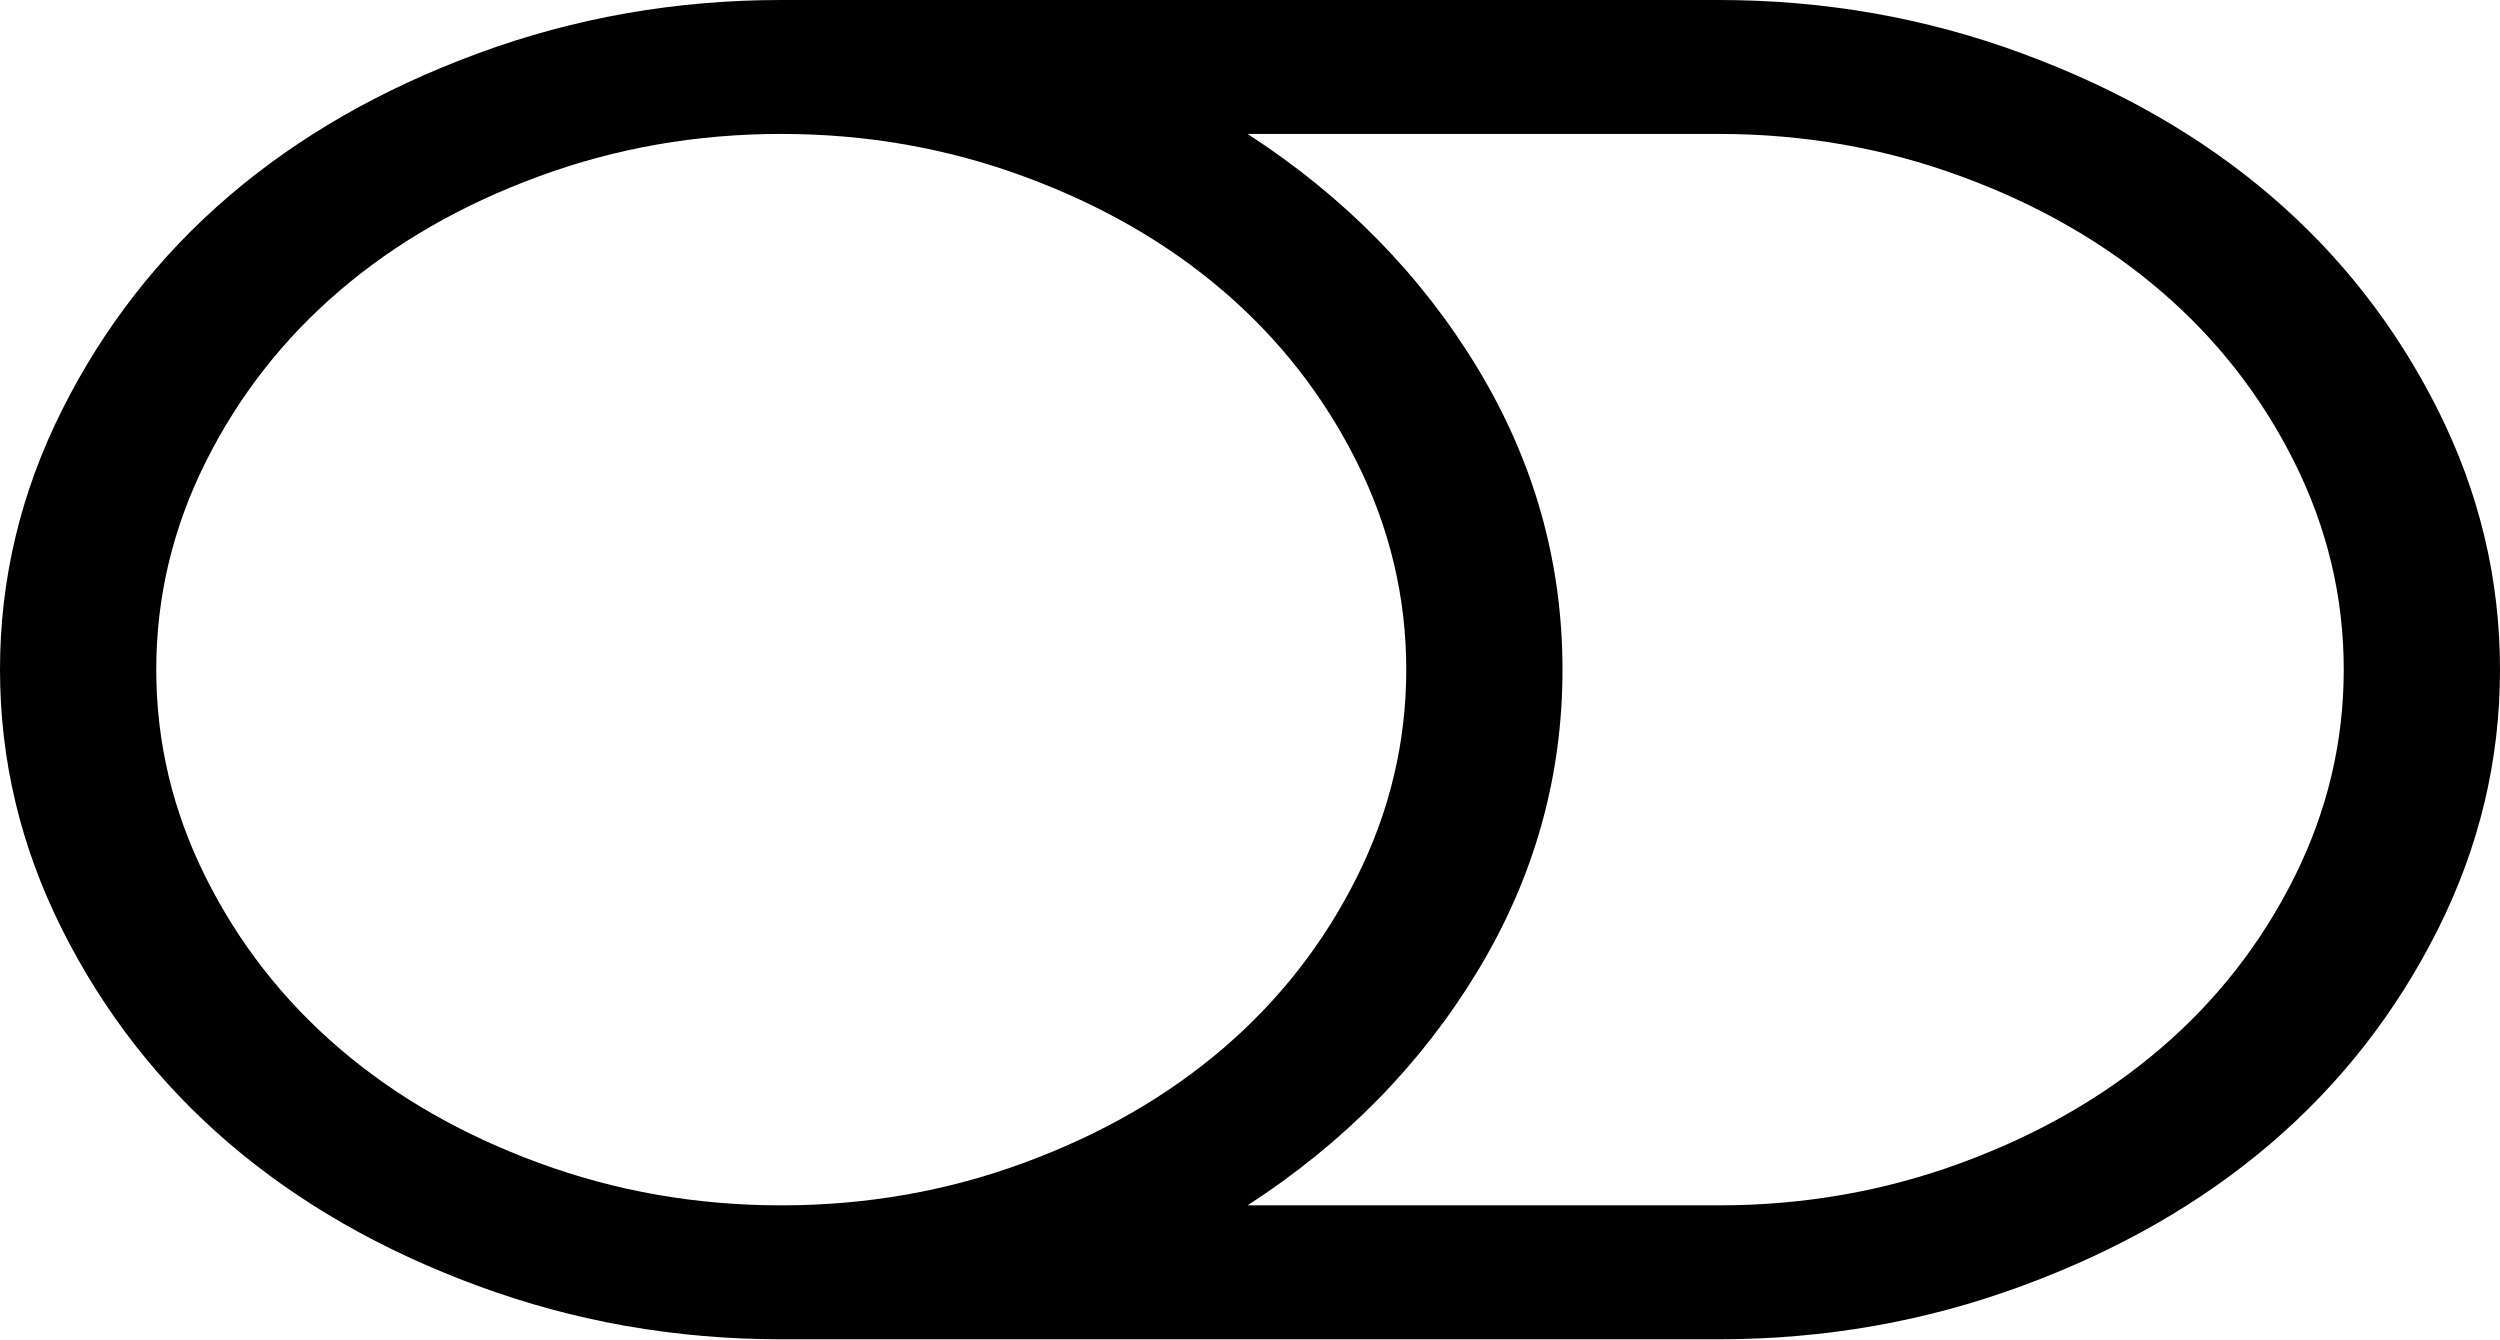
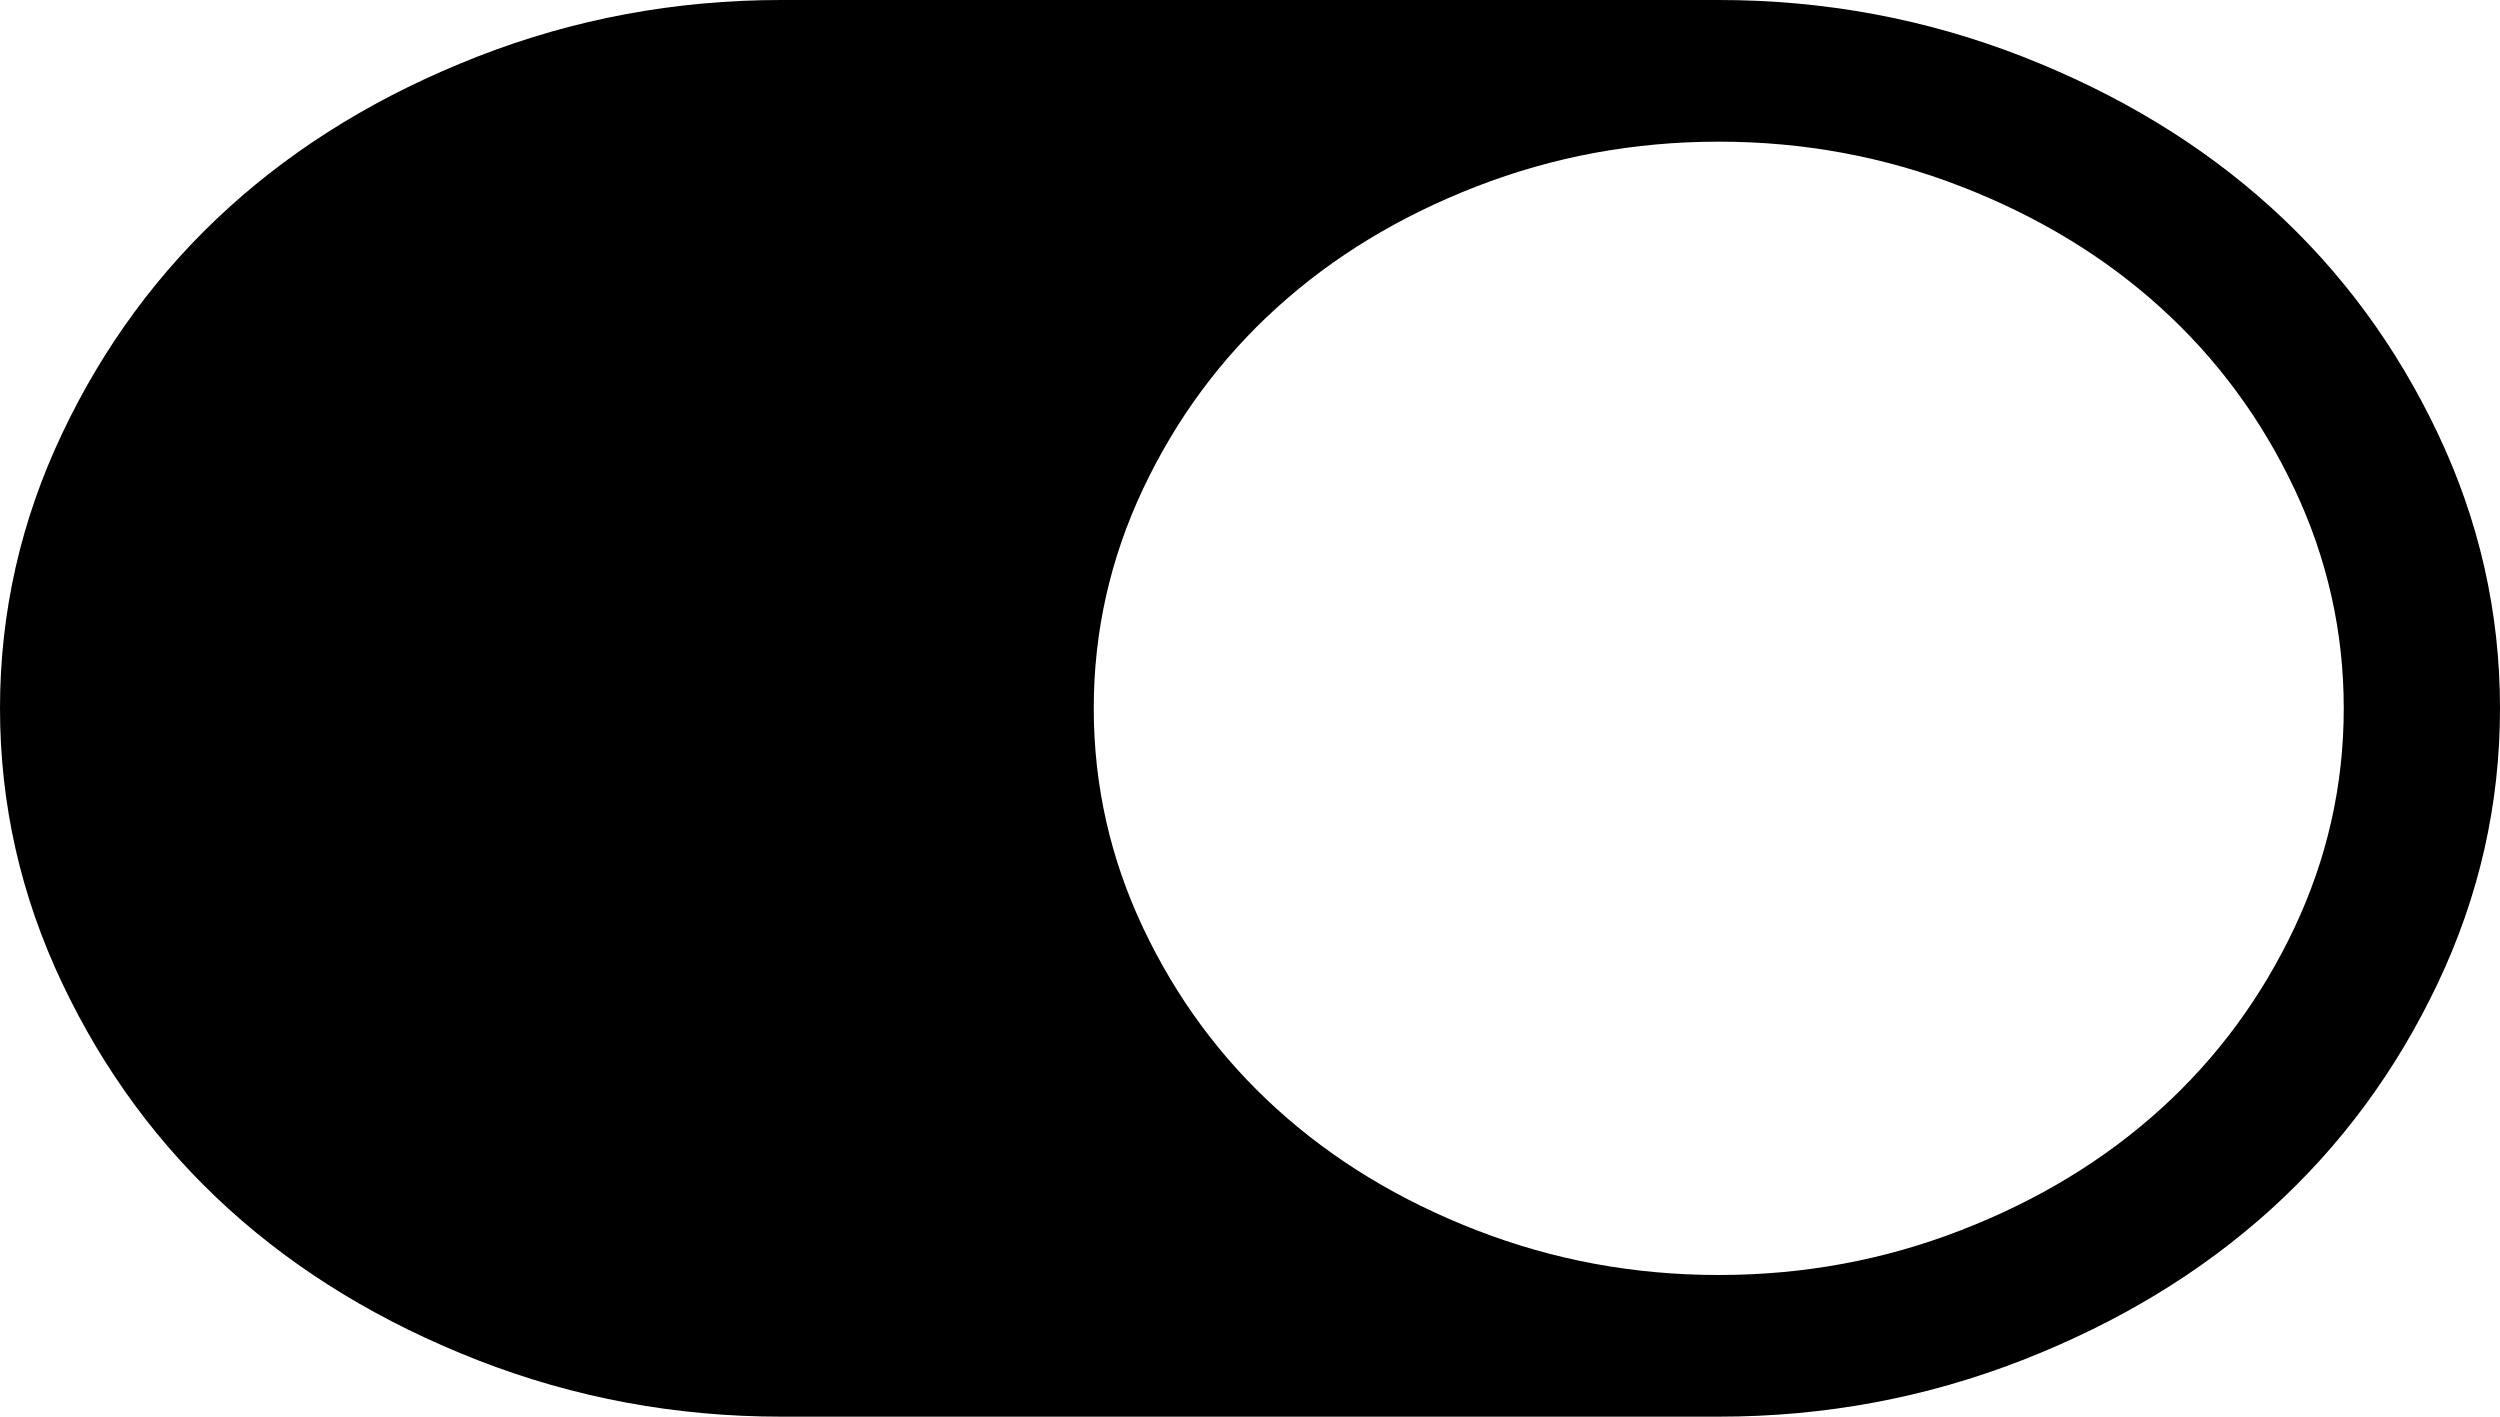
- <svg xmlns="http://www.w3.org/2000/svg" version="1.1" width="28px" height="15px">
-   <g transform="matrix(1 0 0 1 -371 -230 )">
-     <path d="M 15.196 9.826  C 15.565 9.088  15.75 8.312  15.75 7.5  C 15.75 6.688  15.565 5.912  15.196 5.174  C 14.827 4.436  14.328 3.797  13.699 3.258  C 13.07 2.719  12.325 2.291  11.464 1.975  C 10.603 1.658  9.698 1.5  8.75 1.5  C 7.802 1.5  6.897 1.658  6.036 1.975  C 5.175 2.291  4.43 2.719  3.801 3.258  C 3.172 3.797  2.673 4.436  2.304 5.174  C 1.935 5.912  1.75 6.688  1.75 7.5  C 1.75 8.312  1.935 9.088  2.304 9.826  C 2.673 10.564  3.172 11.203  3.801 11.742  C 4.43 12.281  5.175 12.709  6.036 13.025  C 6.897 13.342  7.802 13.5  8.75 13.5  C 9.698 13.5  10.603 13.342  11.464 13.025  C 12.325 12.709  13.07 12.281  13.699 11.742  C 14.328 11.203  14.827 10.564  15.196 9.826  Z M 25.696 9.826  C 26.065 9.088  26.25 8.312  26.25 7.5  C 26.25 6.688  26.065 5.912  25.696 5.174  C 25.327 4.436  24.828 3.797  24.199 3.258  C 23.57 2.719  22.825 2.291  21.964 1.975  C 21.103 1.658  20.198 1.5  19.25 1.5  L 13.973 1.5  C 15.057 2.203  15.916 3.078  16.55 4.125  C 17.183 5.172  17.5 6.297  17.5 7.5  C 17.5 8.703  17.183 9.828  16.55 10.875  C 15.916 11.922  15.057 12.797  13.973 13.5  L 19.25 13.5  C 20.198 13.5  21.103 13.342  21.964 13.025  C 22.825 12.709  23.57 12.281  24.199 11.742  C 24.828 11.203  25.327 10.564  25.696 9.826  Z M 27.303 4.588  C 27.768 5.514  28 6.484  28 7.5  C 28 8.516  27.768 9.486  27.303 10.412  C 26.838 11.338  26.216 12.135  25.437 12.803  C 24.657 13.471  23.728 14.004  22.647 14.402  C 21.567 14.801  20.435 15  19.25 15  L 8.75 15  C 7.565 15  6.433 14.801  5.353 14.402  C 4.272 14.004  3.343 13.471  2.563 12.803  C 1.784 12.135  1.162 11.338  0.697 10.412  C 0.232 9.486  0 8.516  0 7.5  C 0 6.484  0.232 5.514  0.697 4.588  C 1.162 3.662  1.784 2.865  2.563 2.197  C 3.343 1.529  4.272 0.996  5.353 0.598  C 6.433 0.199  7.565 0  8.75 0  L 19.25 0  C 20.435 0  21.567 0.199  22.647 0.598  C 23.728 0.996  24.657 1.529  25.437 2.197  C 26.216 2.865  26.838 3.662  27.303 4.588  Z " fill-rule="nonzero" fill="#000000" stroke="none" transform="matrix(1 0 0 1 371 230 )" />
+ <svg xmlns="http://www.w3.org/2000/svg" version="1.1" width="30px" height="17px">
+   <g transform="matrix(1 0 0 1 -372 -169 )">
+     <path d="M 0.747 11.8  C 0.249 10.751  0 9.651  0 8.5  C 0 7.349  0.249 6.249  0.747 5.2  C 1.245 4.15  1.912 3.247  2.747 2.49  C 3.582 1.733  4.578 1.129  5.735 0.677  C 6.892 0.226  8.105 0  9.375 0  L 20.625 0  C 21.895 0  23.108 0.226  24.265 0.677  C 25.422 1.129  26.418 1.733  27.253 2.49  C 28.088 3.247  28.755 4.15  29.253 5.2  C 29.751 6.249  30 7.349  30 8.5  C 30 9.651  29.751 10.751  29.253 11.8  C 28.755 12.85  28.088 13.753  27.253 14.51  C 26.418 15.267  25.422 15.871  24.265 16.323  C 23.108 16.774  21.895 17  20.625 17  L 9.375 17  C 8.105 17  6.892 16.774  5.735 16.323  C 4.578 15.871  3.582 15.267  2.747 14.51  C 1.912 13.753  1.245 12.85  0.747 11.8  Z M 17.717 14.762  C 18.64 15.121  19.609 15.3  20.625 15.3  C 21.641 15.3  22.61 15.121  23.533 14.762  C 24.456 14.404  25.254 13.919  25.928 13.308  C 26.602 12.697  27.136 11.973  27.532 11.136  C 27.927 10.3  28.125 9.421  28.125 8.5  C 28.125 7.579  27.927 6.7  27.532 5.864  C 27.136 5.027  26.602 4.303  25.928 3.692  C 25.254 3.081  24.456 2.596  23.533 2.238  C 22.61 1.879  21.641 1.7  20.625 1.7  C 19.609 1.7  18.64 1.879  17.717 2.238  C 16.794 2.596  15.996 3.081  15.322 3.692  C 14.648 4.303  14.114 5.027  13.718 5.864  C 13.323 6.7  13.125 7.579  13.125 8.5  C 13.125 9.421  13.323 10.3  13.718 11.136  C 14.114 11.973  14.648 12.697  15.322 13.308  C 15.996 13.919  16.794 14.404  17.717 14.762  Z " fill-rule="nonzero" fill="#000000" stroke="none" transform="matrix(1 0 0 1 372 169 )" />
  </g>
</svg>
